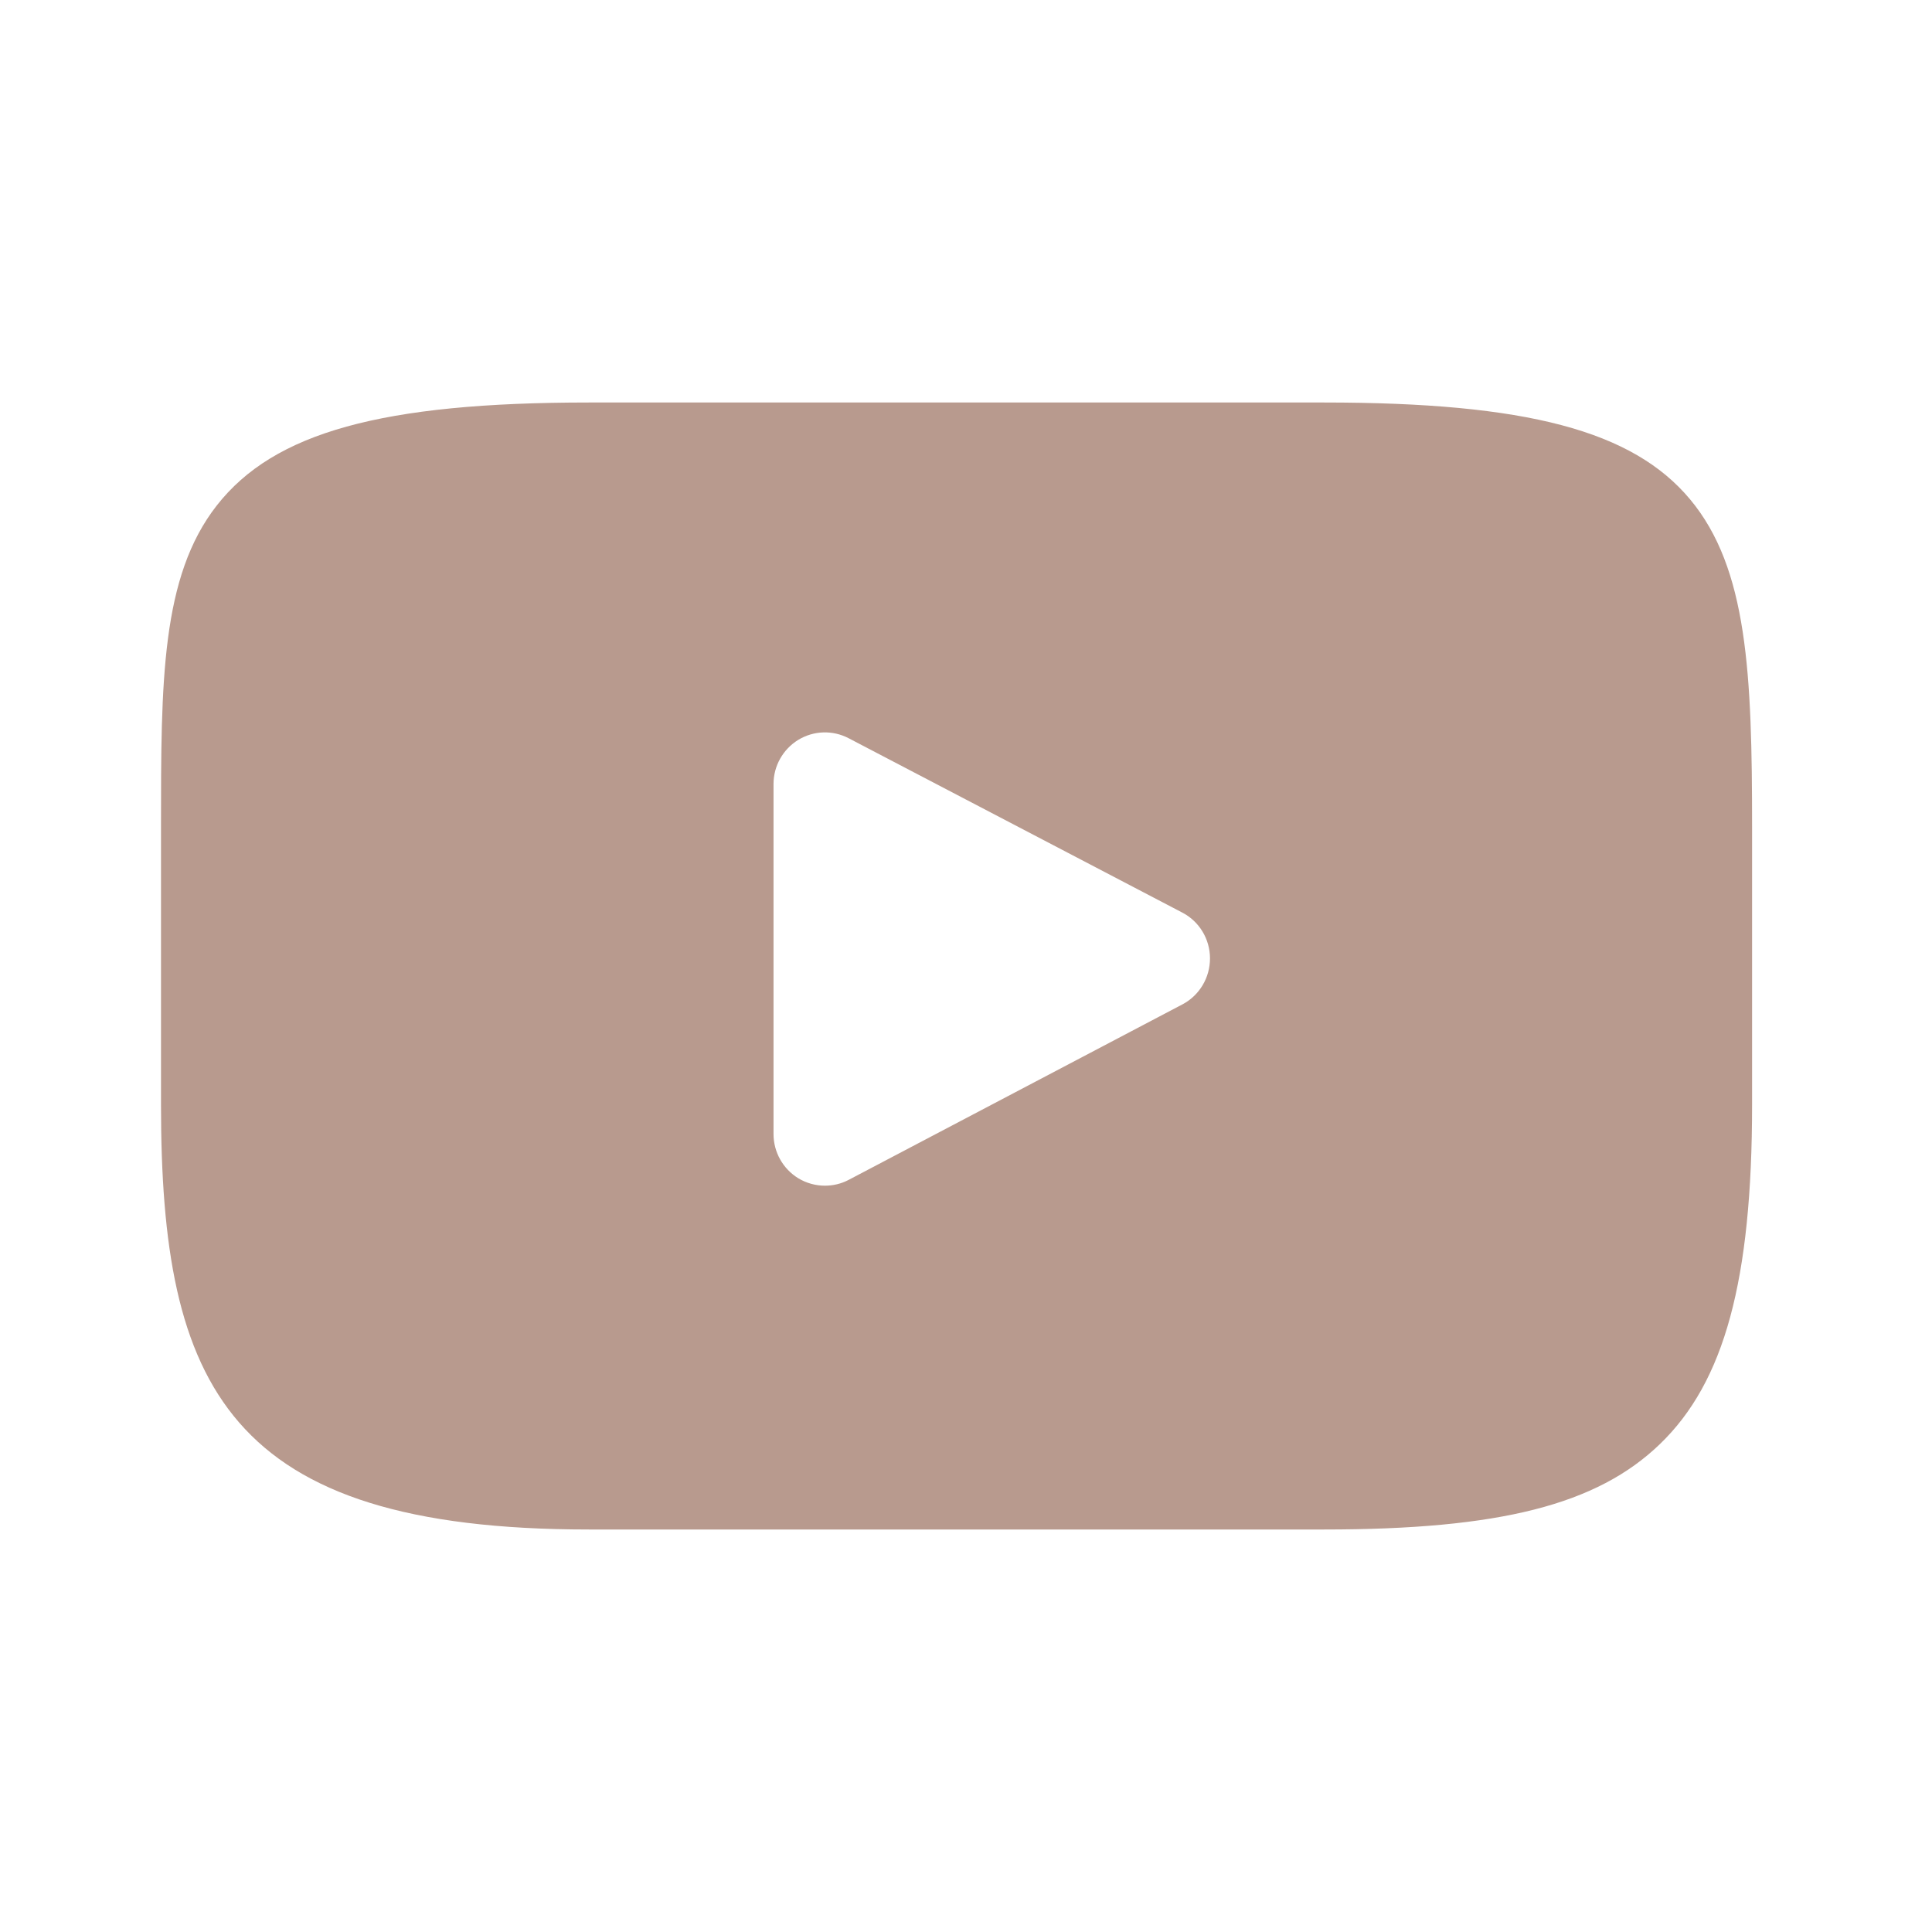
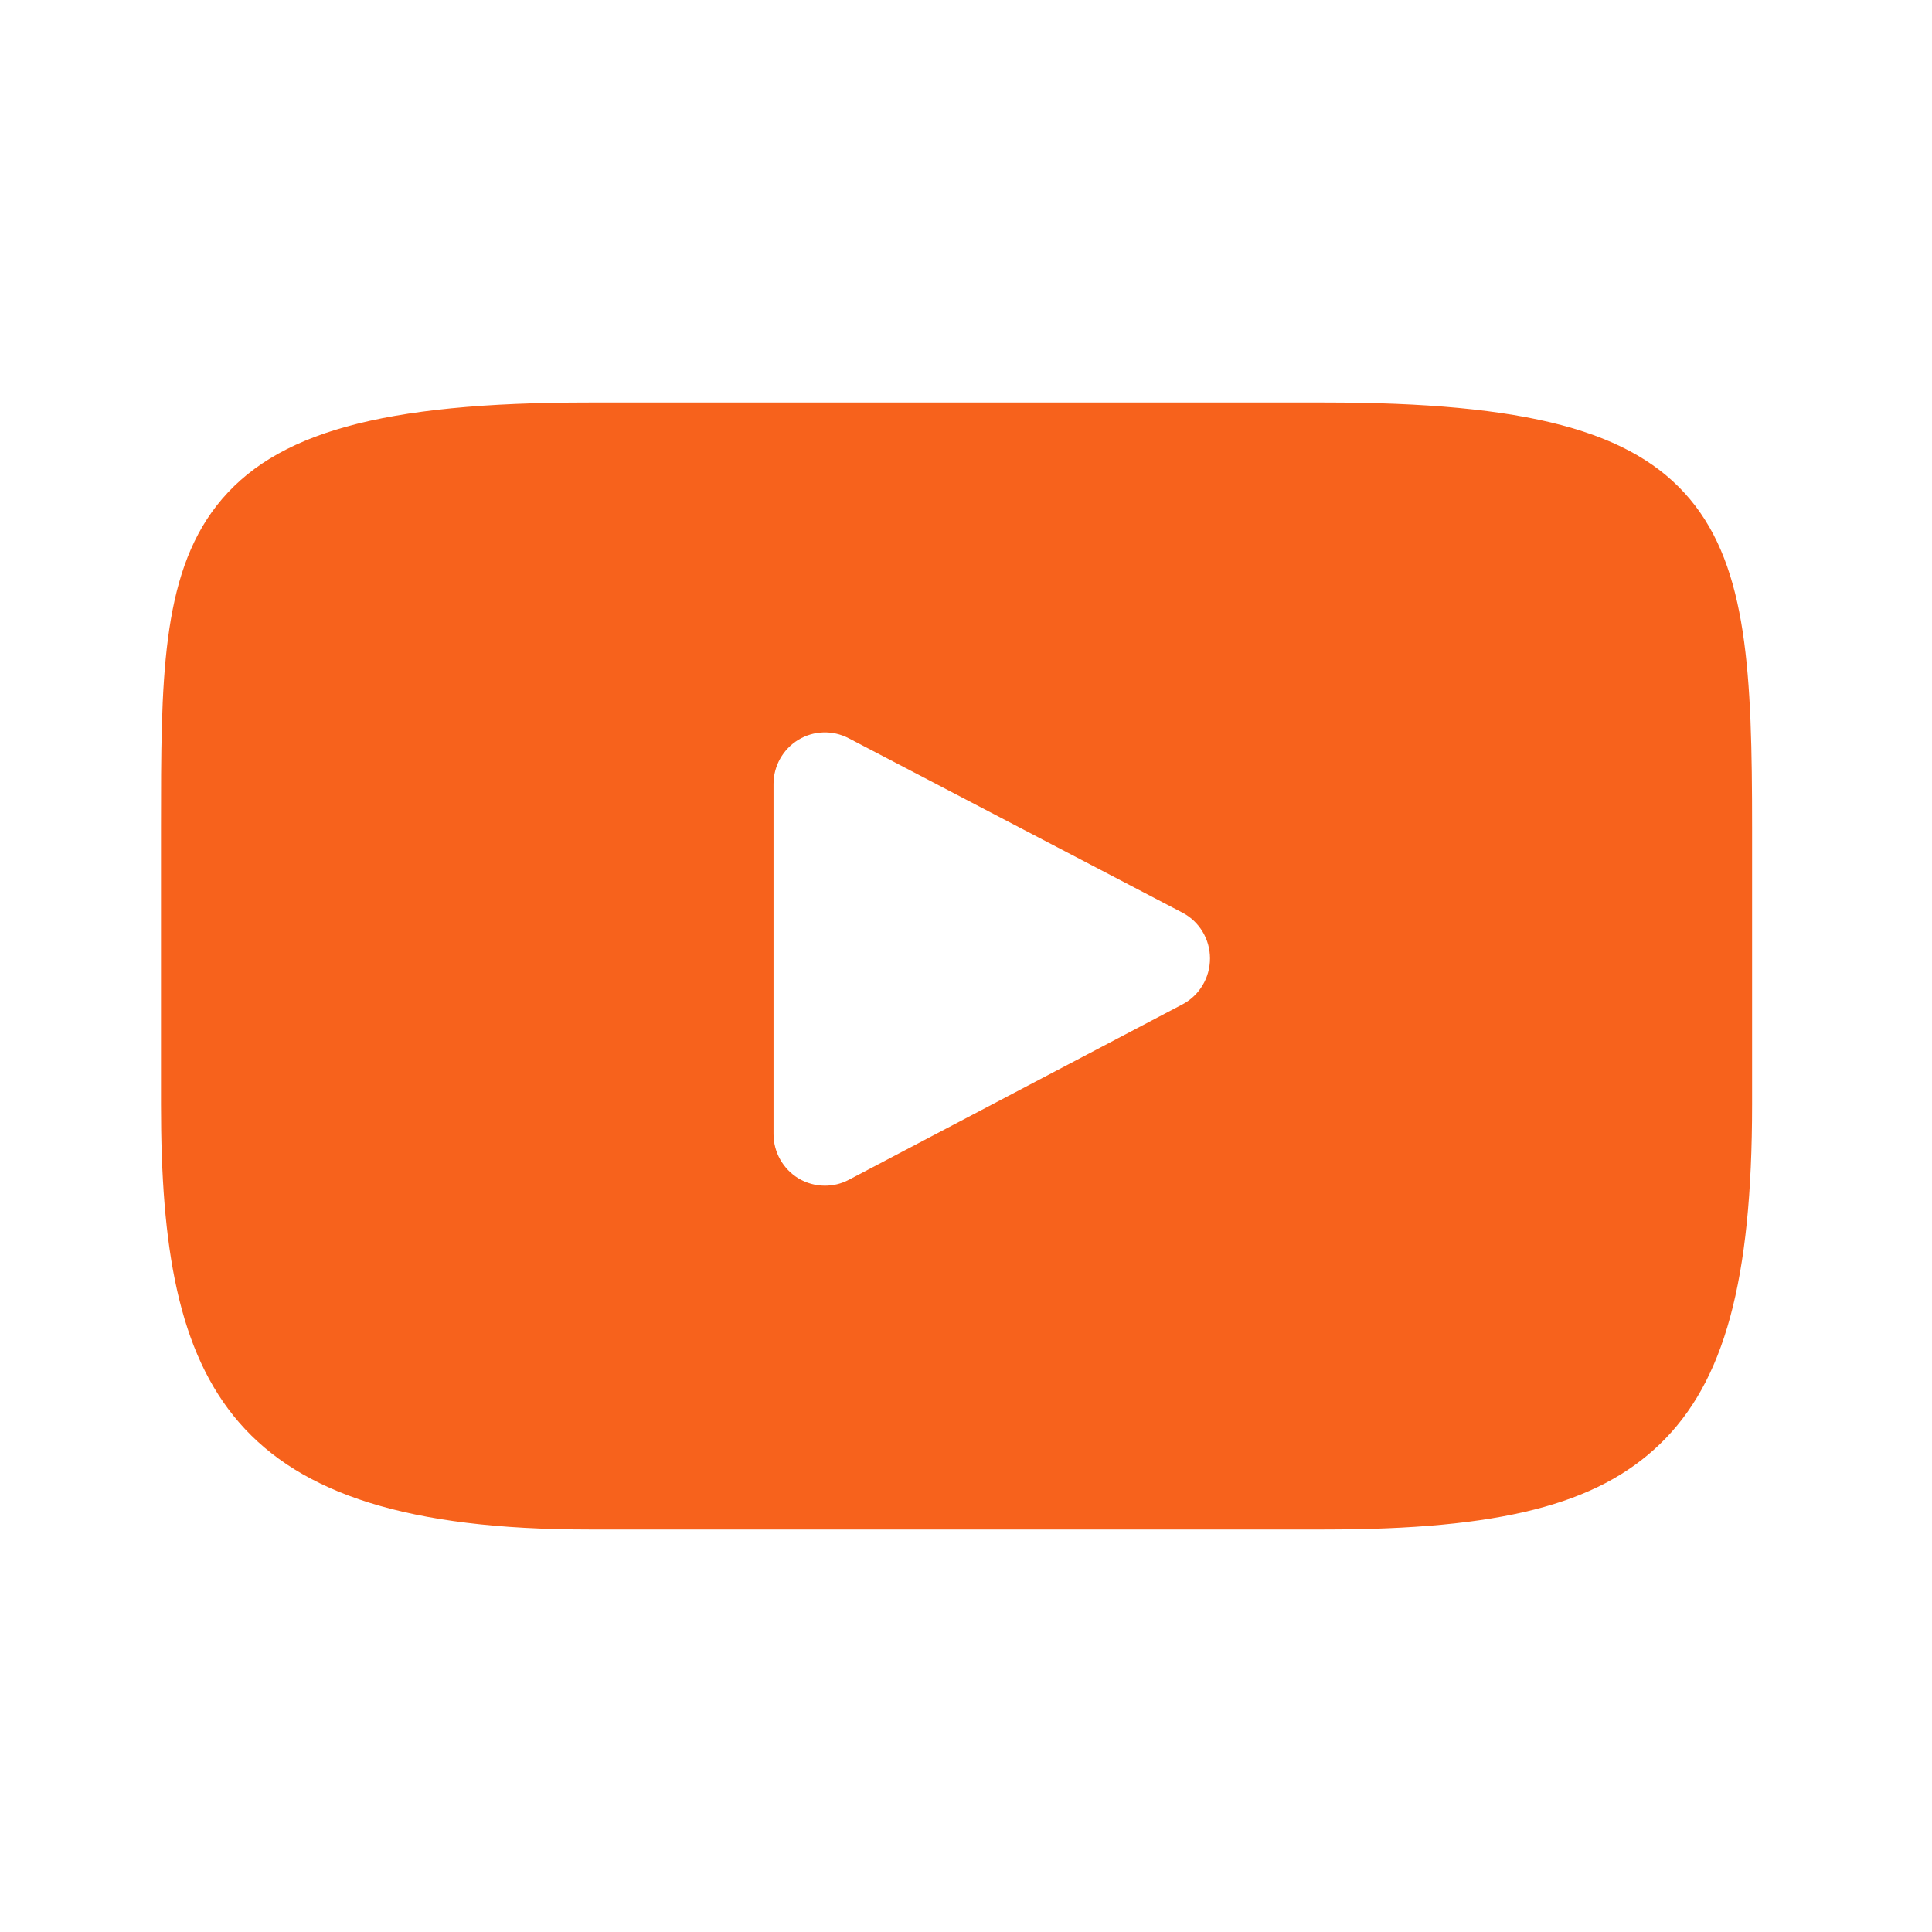
<svg xmlns="http://www.w3.org/2000/svg" viewBox="0 0 24 24" fill="none">
-   <path d="M16.448 5C18.964 5 20.281 5.349 20.994 6.202C21.711 7.06 21.765 8.373 21.765 10.278V13.722C21.765 15.905 21.422 17.167 20.62 17.939C19.838 18.693 18.63 19 16.448 19H7.316C2.822 19 2 17.222 2 13.722V10.278C2 8.471 2 7.165 2.693 6.279C3.404 5.371 4.744 5 7.316 5H16.448ZM10.541 9.17C10.343 9.067 10.107 9.075 9.916 9.191C9.726 9.308 9.609 9.515 9.609 9.739V14.088C9.609 14.312 9.726 14.52 9.917 14.637C10.018 14.698 10.133 14.729 10.247 14.729C10.348 14.729 10.449 14.706 10.542 14.657L14.69 12.476C14.9 12.365 15.031 12.145 15.031 11.906C15.031 11.667 14.899 11.447 14.688 11.337L10.541 9.17Z" fill="#B89A8E" />
+   <path d="M16.448 5C18.964 5 20.281 5.349 20.994 6.202C21.711 7.06 21.765 8.373 21.765 10.278V13.722C21.765 15.905 21.422 17.167 20.62 17.939C19.838 18.693 18.63 19 16.448 19H7.316C2.822 19 2 17.222 2 13.722V10.278C2 8.471 2 7.165 2.693 6.279C3.404 5.371 4.744 5 7.316 5H16.448ZM10.541 9.17C10.343 9.067 10.107 9.075 9.916 9.191C9.726 9.308 9.609 9.515 9.609 9.739V14.088C9.609 14.312 9.726 14.52 9.917 14.637C10.018 14.698 10.133 14.729 10.247 14.729C10.348 14.729 10.449 14.706 10.542 14.657L14.69 12.476C14.9 12.365 15.031 12.145 15.031 11.906C15.031 11.667 14.899 11.447 14.688 11.337L10.541 9.17Z" fill="#F7621C" />
</svg>
